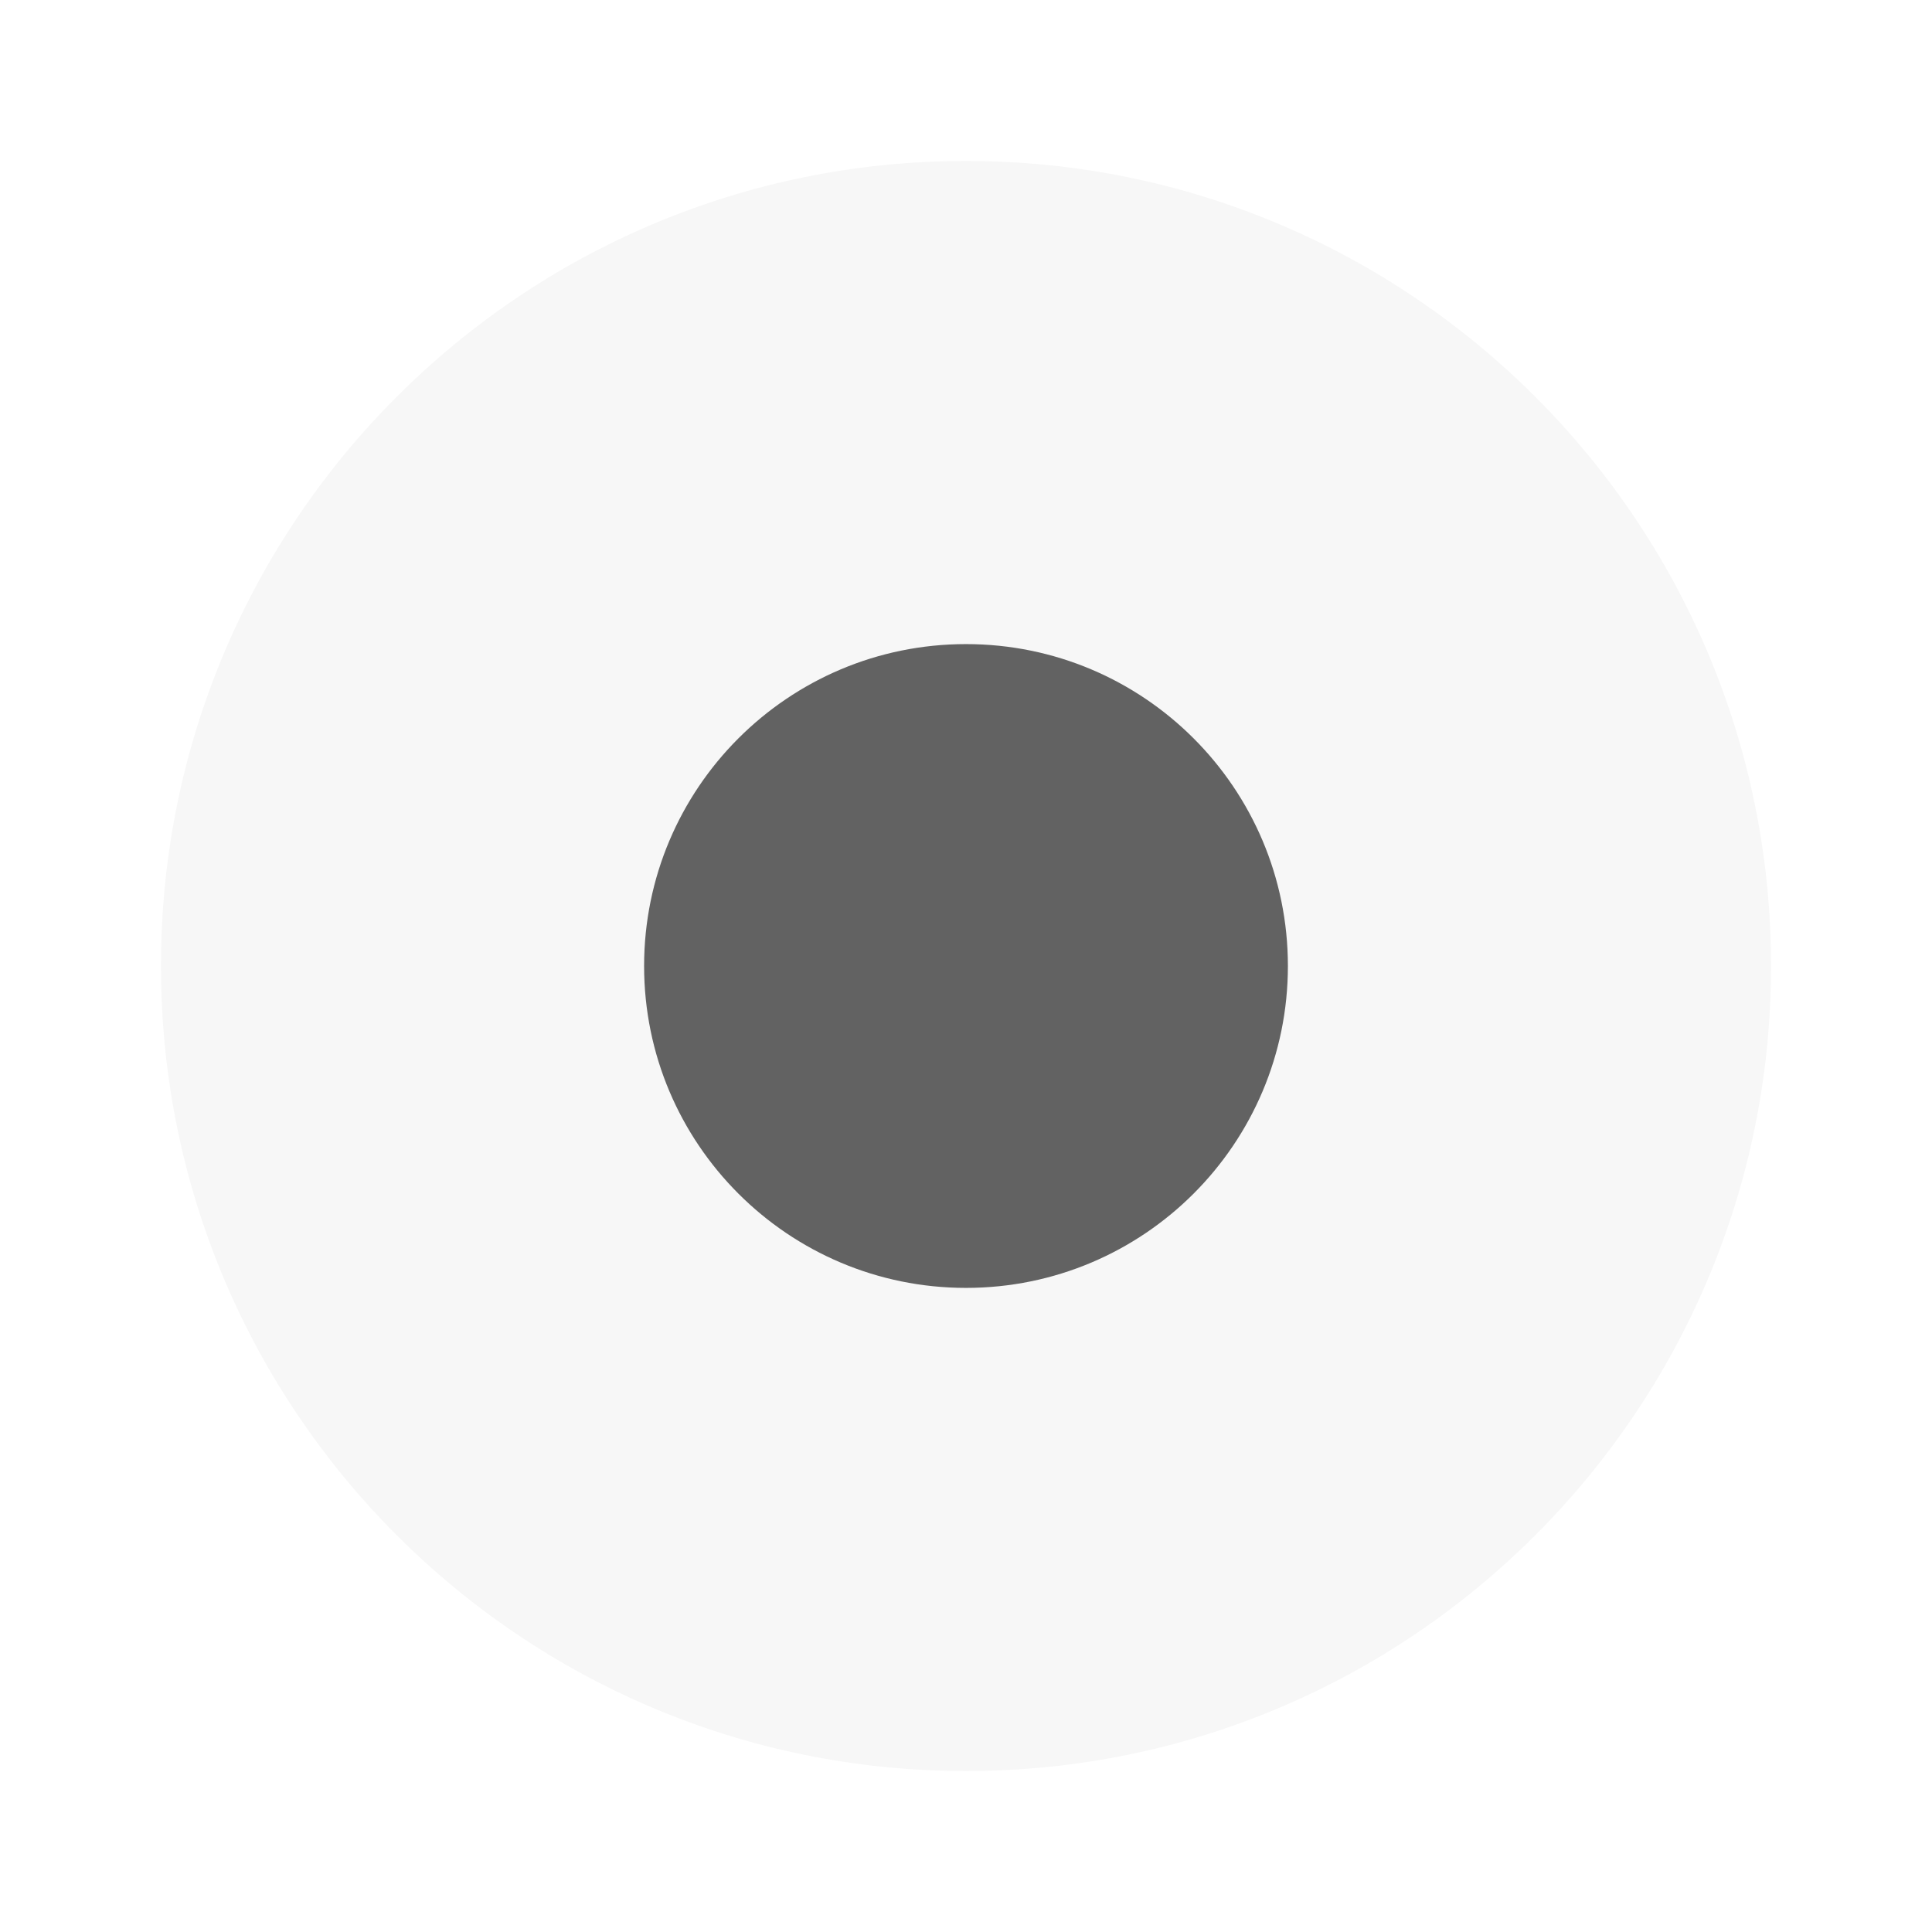
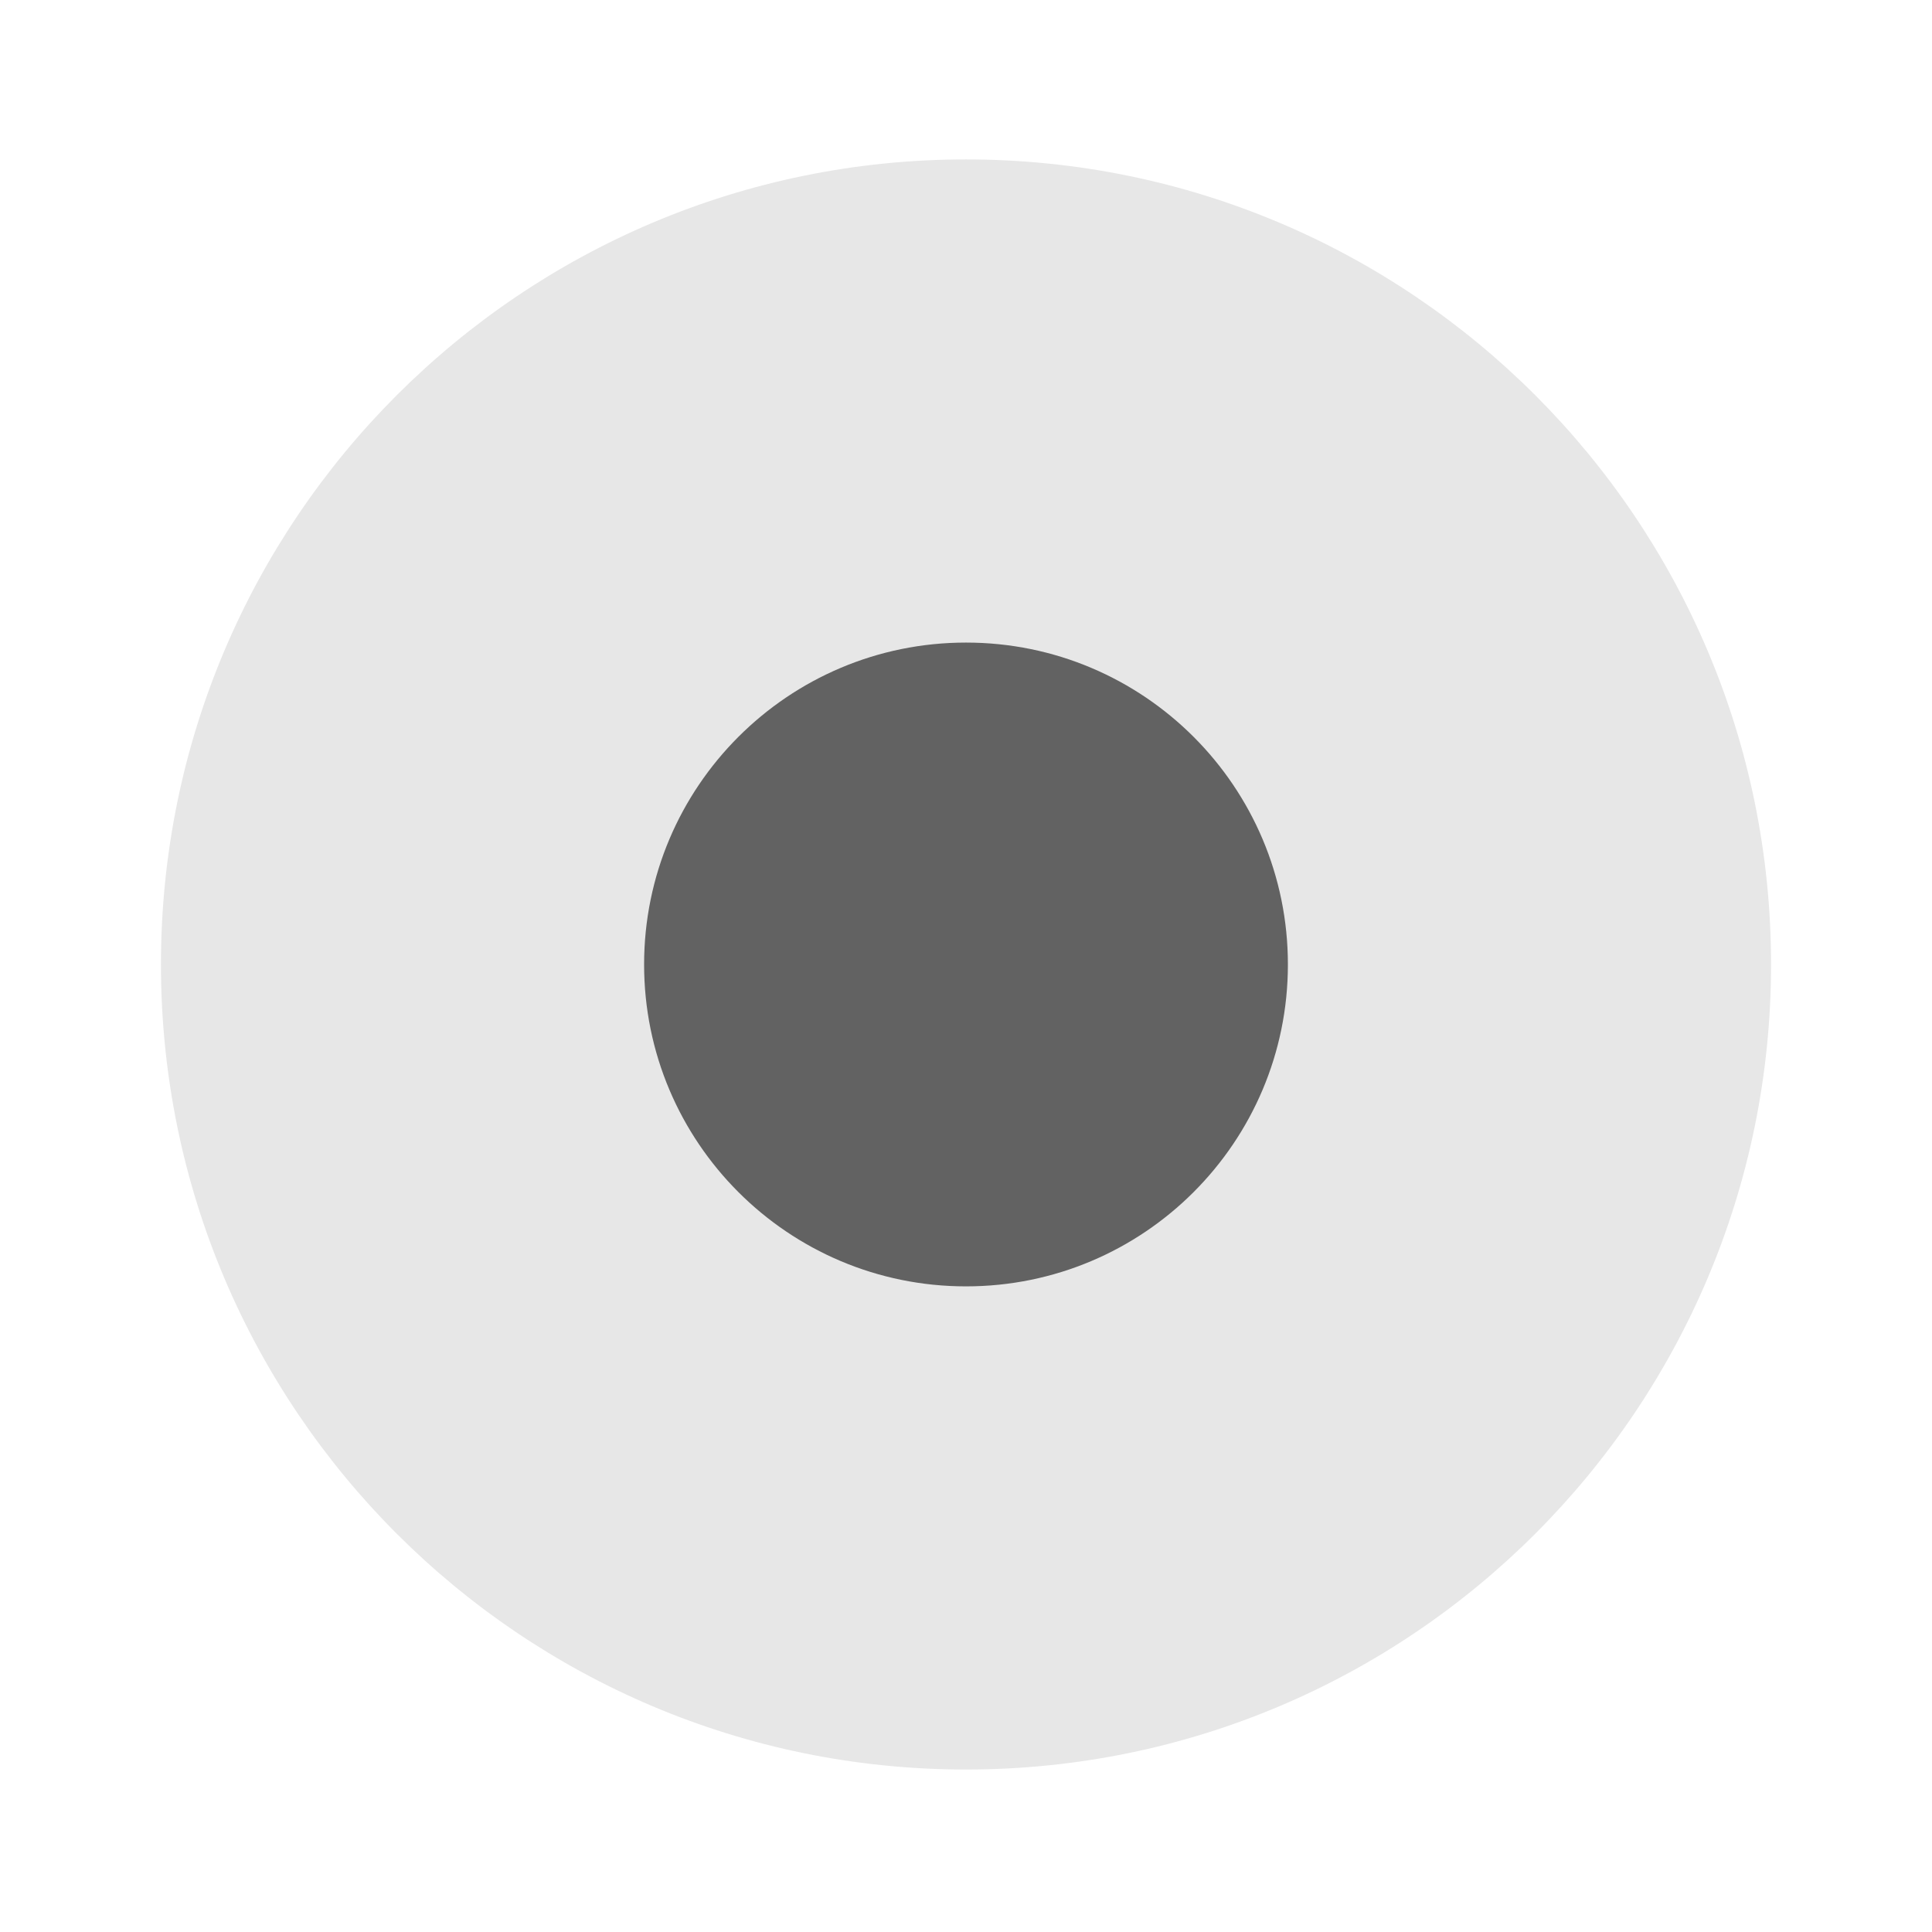
- <svg xmlns="http://www.w3.org/2000/svg" width="24" height="24" version="1.1" viewBox="0 0 6.35 6.35" id="svg5275">
-   <defs id="defs5279" />
-   <g transform="translate(0,-290.915)" id="g5273">
-     <circle cx="3.175" cy="294.09" r="2.646" id="circle5255" style="fill:#F7F7F7;stroke-width:0.661" />
-     <circle cx="3.175" cy="294.09" id="circle5255-3" style="fill:#626262;stroke-width:0.264" r="1.058" />
+ <svg xmlns="http://www.w3.org/2000/svg" width="24" height="24" version="1.1" viewBox="0 0 6.35 6.35">
+   <g transform="translate(0 -290.92)">
+     <circle cx="3.175" cy="294.09" r="2.646" fill="#e7e7e7" stroke-width=".661" />
+     <circle cx="3.175" cy="294.09" r="1.058" fill="#626262" stroke-width=".265" />
  </g>
</svg>
